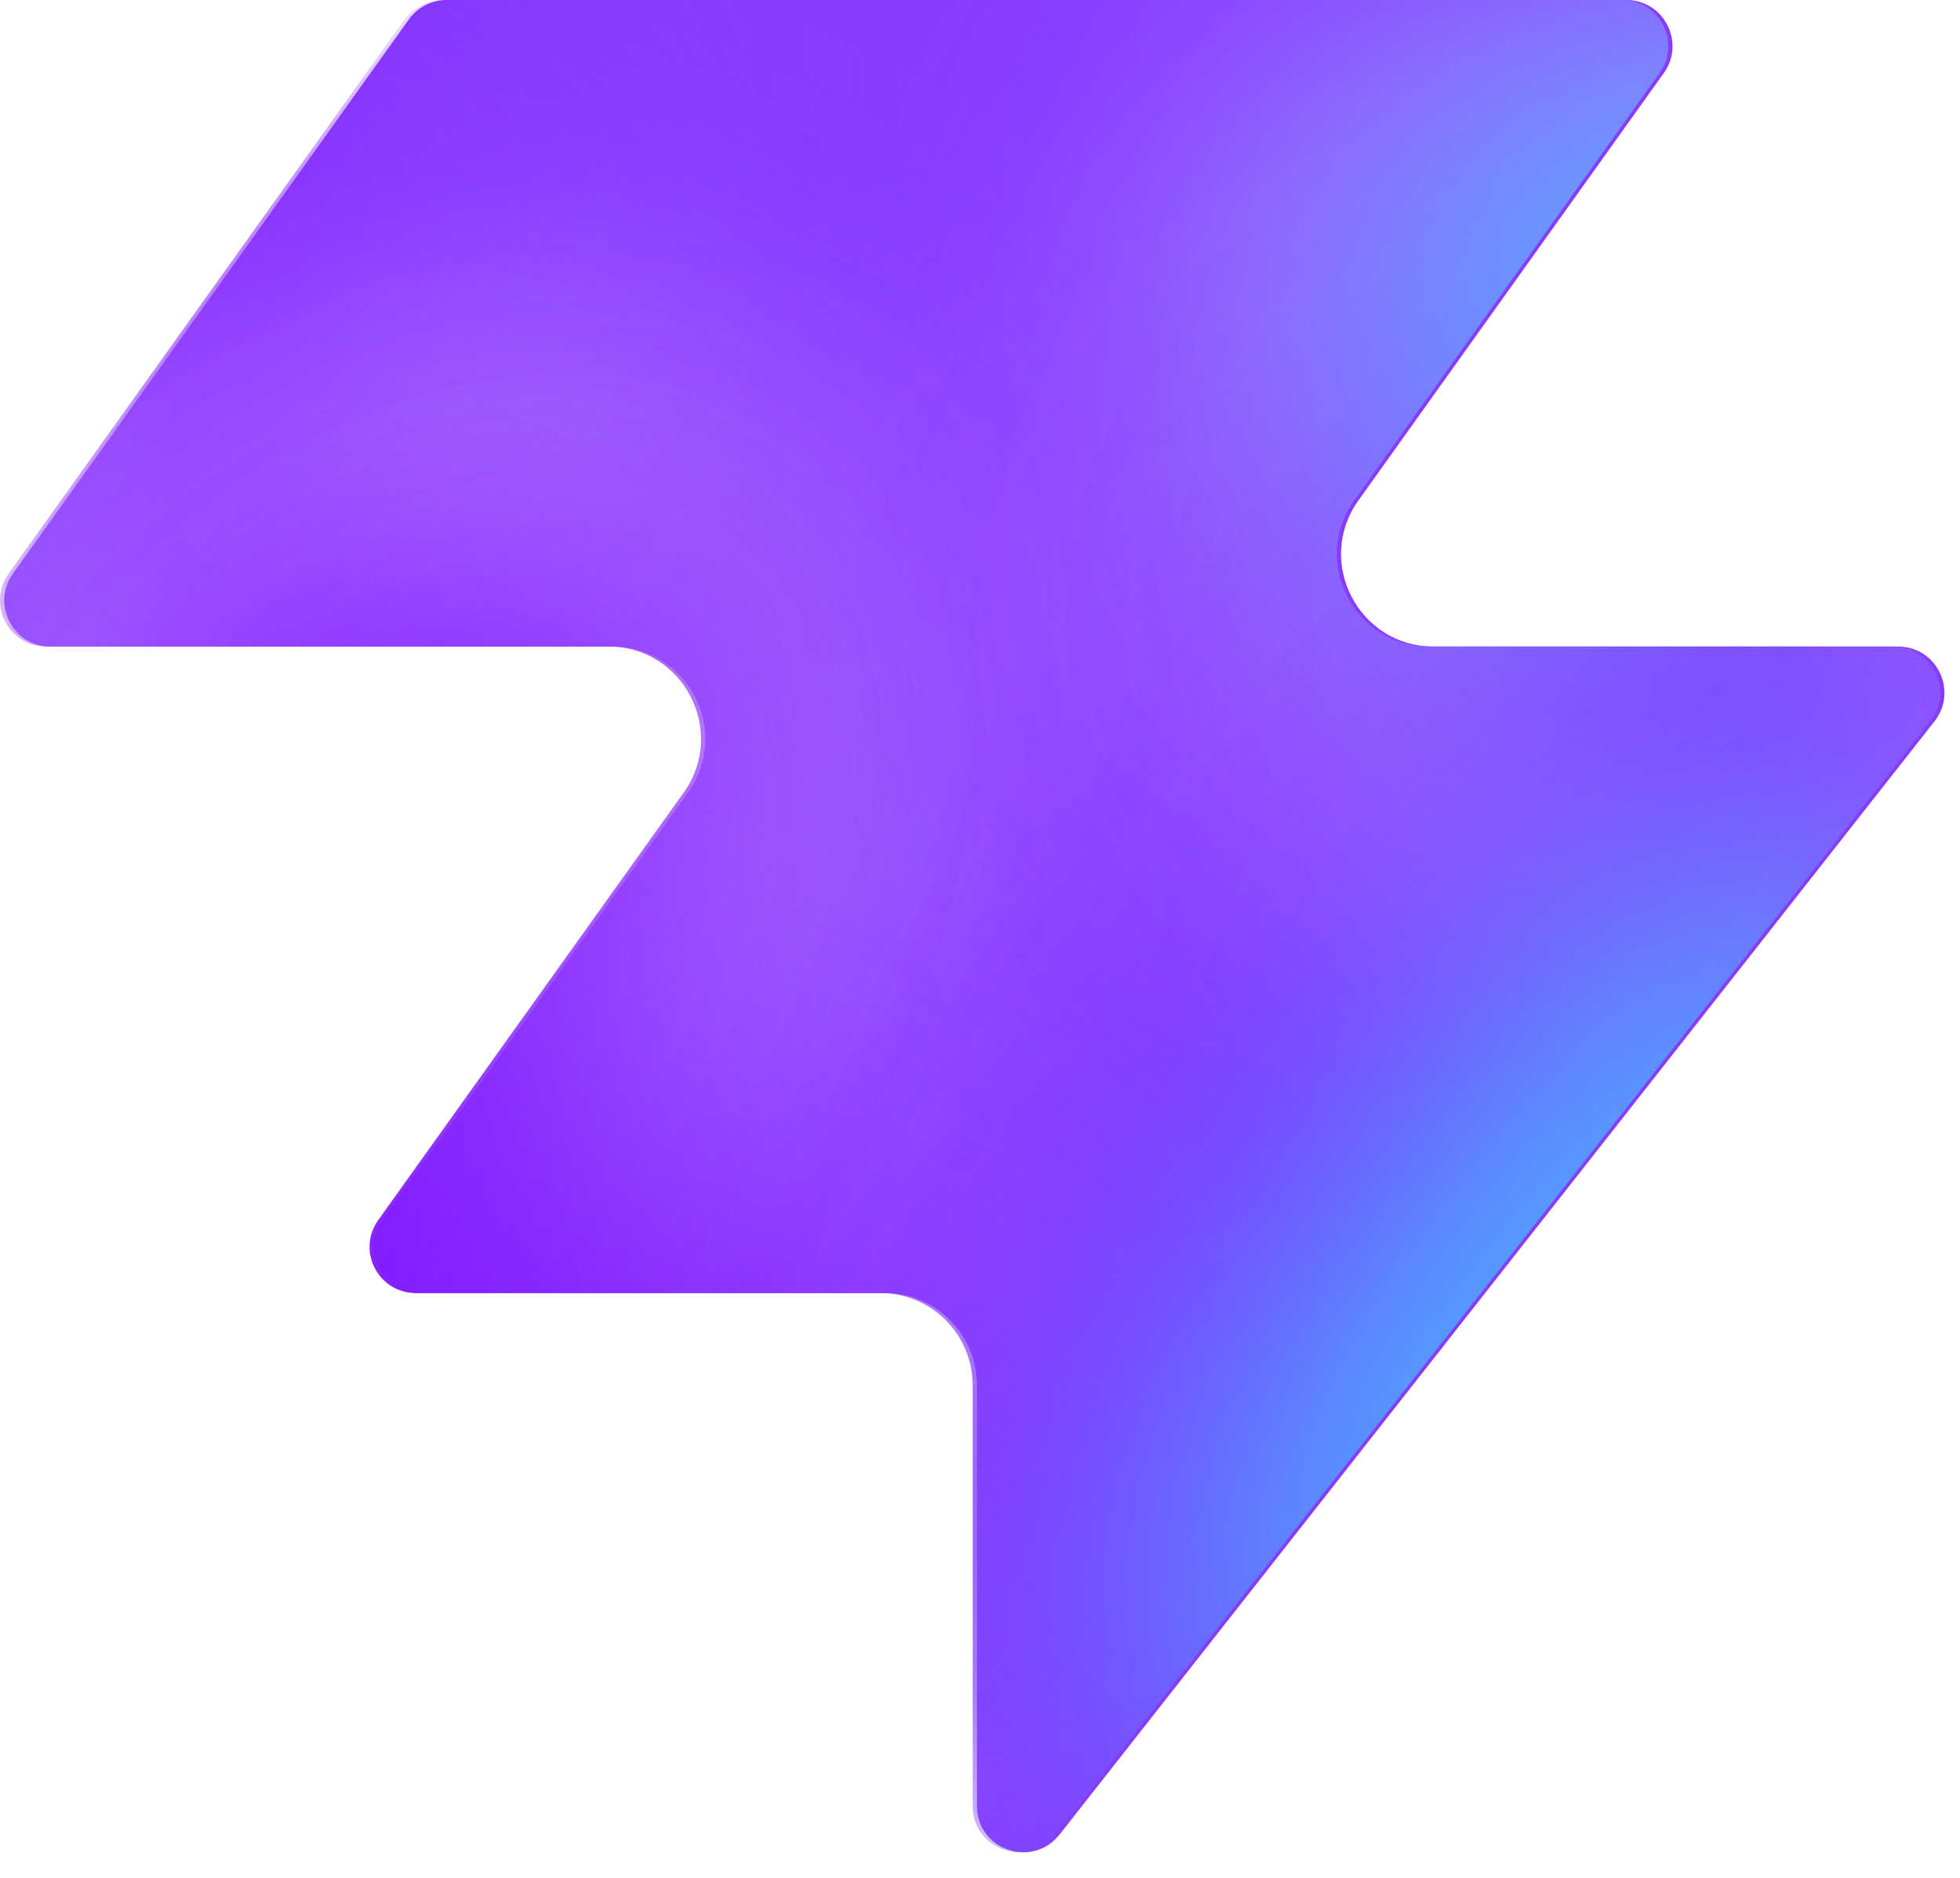
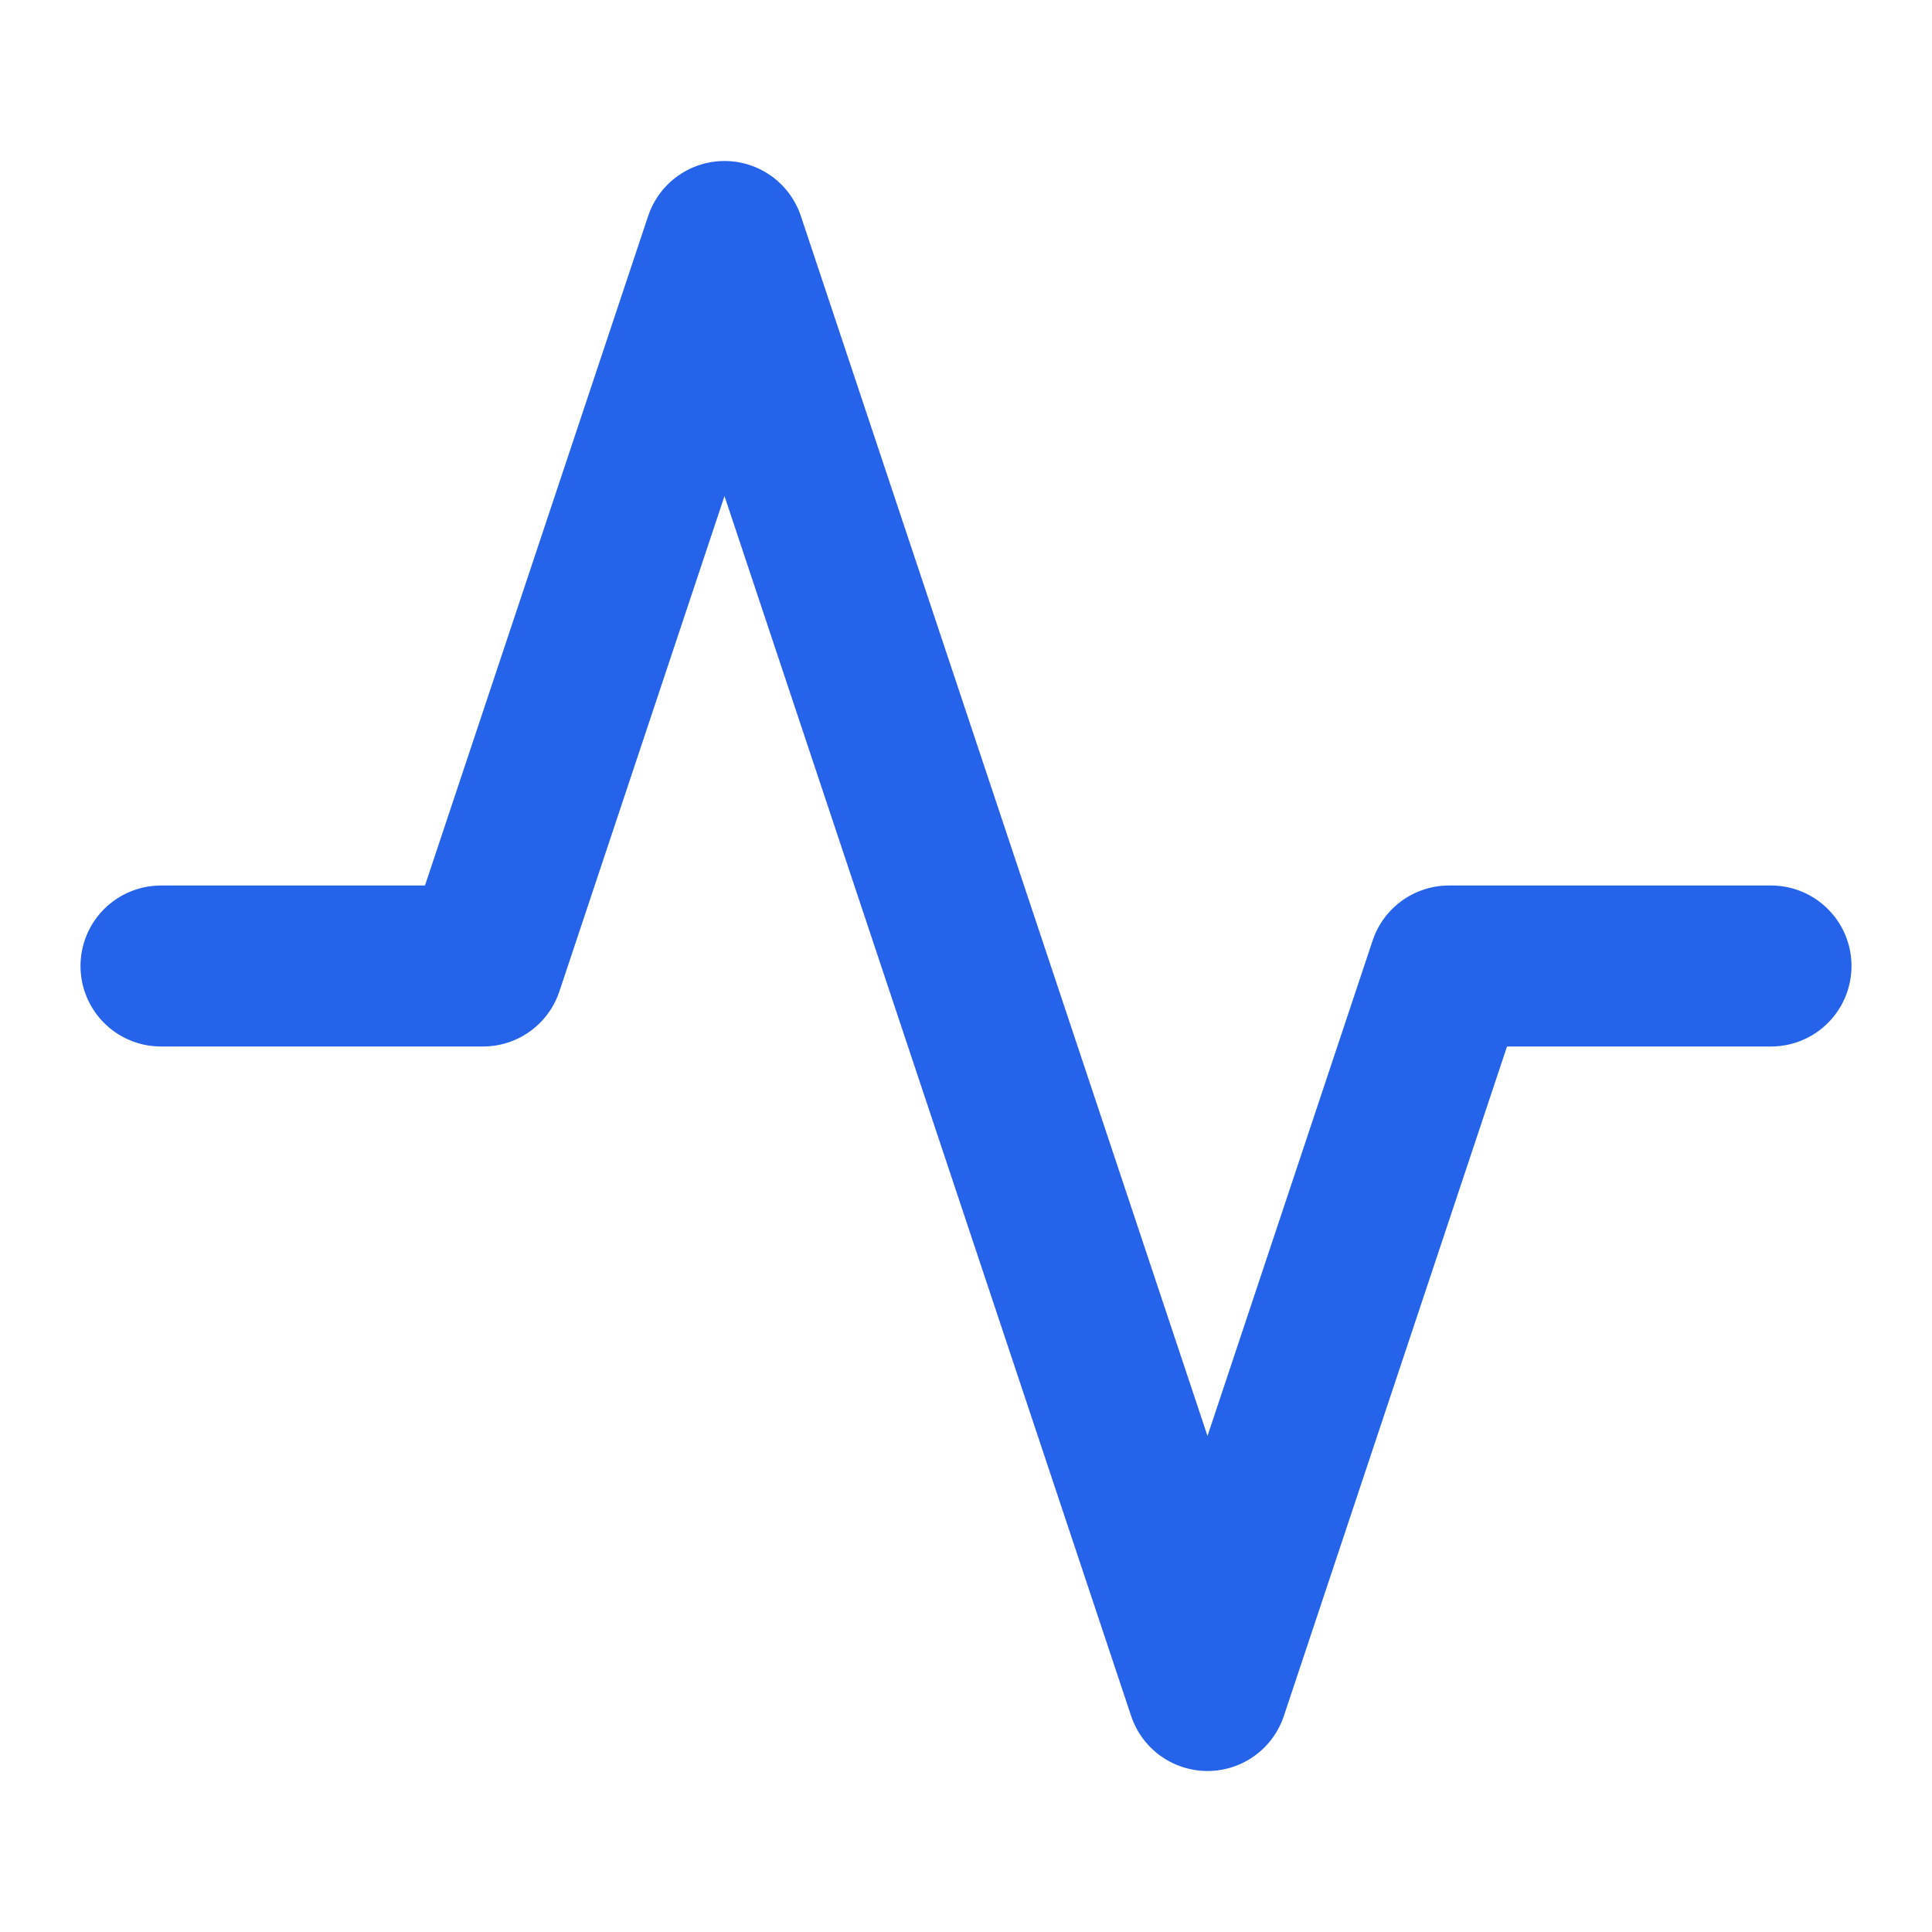
- <svg xmlns="http://www.w3.org/2000/svg" width="48" height="46" fill="none" viewBox="0 0 48 46">
-   <path fill="#863bff" d="M25.946 44.938c-.664.845-2.021.375-2.021-.698V33.937a2.26 2.26 0 0 0-2.262-2.262H10.287c-.92 0-1.456-1.04-.92-1.788l7.48-10.471c1.07-1.497 0-3.578-1.842-3.578H1.237c-.92 0-1.456-1.04-.92-1.788L10.013.474c.214-.297.556-.474.92-.474h28.894c.92 0 1.456 1.04.92 1.788l-7.48 10.471c-1.07 1.498 0 3.579 1.842 3.579h11.377c.943 0 1.473 1.088.89 1.83L25.947 44.94z" style="fill:#863bff;fill:color(display-p3 .525 .23 1);fill-opacity:1" />
-   <mask id="a" width="48" height="46" x="0" y="0" maskUnits="userSpaceOnUse" style="mask-type:alpha">
-     <path fill="#000" d="M25.842 44.938c-.664.844-2.021.375-2.021-.698V33.937a2.26 2.26 0 0 0-2.262-2.262H10.183c-.92 0-1.456-1.04-.92-1.788l7.48-10.471c1.07-1.498 0-3.579-1.842-3.579H1.133c-.92 0-1.456-1.04-.92-1.787L9.91.473c.214-.297.556-.474.92-.474h28.894c.92 0 1.456 1.04.92 1.788l-7.48 10.471c-1.07 1.498 0 3.578 1.842 3.578h11.377c.943 0 1.473 1.088.89 1.832L25.843 44.94z" style="fill:#000;fill-opacity:1" />
-   </mask>
-   <g mask="url(#a)">
-     <g filter="url(#b)">
-       <ellipse cx="5.508" cy="14.704" fill="#ede6ff" rx="5.508" ry="14.704" style="fill:#ede6ff;fill:color(display-p3 .927 .903 1);fill-opacity:1" transform="matrix(.00324 1 1 -.00324 -4.47 31.516)" />
-     </g>
-     <g filter="url(#c)">
-       <ellipse cx="10.399" cy="29.851" fill="#ede6ff" rx="10.399" ry="29.851" style="fill:#ede6ff;fill:color(display-p3 .927 .903 1);fill-opacity:1" transform="matrix(.00324 1 1 -.00324 -39.328 7.883)" />
-     </g>
-     <g filter="url(#d)">
-       <ellipse cx="5.508" cy="30.487" fill="#7e14ff" rx="5.508" ry="30.487" style="fill:#7e14ff;fill:color(display-p3 .492 .077 1);fill-opacity:1" transform="rotate(89.814 -25.913 -14.639)scale(1 -1)" />
-     </g>
-     <g filter="url(#e)">
-       <ellipse cx="5.508" cy="30.599" fill="#7e14ff" rx="5.508" ry="30.599" style="fill:#7e14ff;fill:color(display-p3 .492 .077 1);fill-opacity:1" transform="rotate(89.814 -32.644 -3.334)scale(1 -1)" />
-     </g>
-     <g filter="url(#f)">
-       <ellipse cx="5.508" cy="30.599" fill="#7e14ff" rx="5.508" ry="30.599" style="fill:#7e14ff;fill:color(display-p3 .492 .077 1);fill-opacity:1" transform="matrix(.00324 1 1 -.00324 -34.34 30.47)" />
-     </g>
-     <g filter="url(#g)">
-       <ellipse cx="14.072" cy="22.078" fill="#ede6ff" rx="14.072" ry="22.078" style="fill:#ede6ff;fill:color(display-p3 .927 .903 1);fill-opacity:1" transform="rotate(93.35 24.506 48.493)scale(-1 1)" />
-     </g>
-     <g filter="url(#h)">
-       <ellipse cx="3.47" cy="21.501" fill="#7e14ff" rx="3.47" ry="21.501" style="fill:#7e14ff;fill:color(display-p3 .492 .077 1);fill-opacity:1" transform="rotate(89.009 28.708 47.59)scale(-1 1)" />
-     </g>
-     <g filter="url(#i)">
-       <ellipse cx="3.47" cy="21.501" fill="#7e14ff" rx="3.47" ry="21.501" style="fill:#7e14ff;fill:color(display-p3 .492 .077 1);fill-opacity:1" transform="rotate(89.009 28.708 47.59)scale(-1 1)" />
-     </g>
-     <g filter="url(#j)">
-       <ellipse cx=".387" cy="8.972" fill="#7e14ff" rx="4.407" ry="29.108" style="fill:#7e14ff;fill:color(display-p3 .492 .077 1);fill-opacity:1" transform="rotate(39.51 .387 8.972)" />
-     </g>
-     <g filter="url(#k)">
-       <ellipse cx="47.523" cy="-6.092" fill="#7e14ff" rx="4.407" ry="29.108" style="fill:#7e14ff;fill:color(display-p3 .492 .077 1);fill-opacity:1" transform="rotate(37.892 47.523 -6.092)" />
-     </g>
-     <g filter="url(#l)">
-       <ellipse cx="41.412" cy="6.333" fill="#47bfff" rx="5.971" ry="9.665" style="fill:#47bfff;fill:color(display-p3 .28 .748 1);fill-opacity:1" transform="rotate(37.892 41.412 6.333)" />
-     </g>
-     <g filter="url(#m)">
-       <ellipse cx="-1.879" cy="38.332" fill="#7e14ff" rx="4.407" ry="29.108" style="fill:#7e14ff;fill:color(display-p3 .492 .077 1);fill-opacity:1" transform="rotate(37.892 -1.88 38.332)" />
-     </g>
-     <g filter="url(#n)">
-       <ellipse cx="-1.879" cy="38.332" fill="#7e14ff" rx="4.407" ry="29.108" style="fill:#7e14ff;fill:color(display-p3 .492 .077 1);fill-opacity:1" transform="rotate(37.892 -1.88 38.332)" />
-     </g>
-     <g filter="url(#o)">
-       <ellipse cx="35.651" cy="29.907" fill="#7e14ff" rx="4.407" ry="29.108" style="fill:#7e14ff;fill:color(display-p3 .492 .077 1);fill-opacity:1" transform="rotate(37.892 35.651 29.907)" />
-     </g>
-     <g filter="url(#p)">
-       <ellipse cx="38.418" cy="32.4" fill="#47bfff" rx="5.971" ry="15.297" style="fill:#47bfff;fill:color(display-p3 .28 .748 1);fill-opacity:1" transform="rotate(37.892 38.418 32.4)" />
-     </g>
-   </g>
-   <defs>
-     <filter id="b" width="60.045" height="41.654" x="-19.77" y="16.149" color-interpolation-filters="sRGB" filterUnits="userSpaceOnUse">
-       <feFlood flood-opacity="0" result="BackgroundImageFix" />
-       <feBlend in="SourceGraphic" in2="BackgroundImageFix" result="shape" />
-       <feGaussianBlur result="effect1_foregroundBlur_2002_17158" stdDeviation="7.659" />
-     </filter>
-     <filter id="c" width="90.34" height="51.437" x="-54.613" y="-7.533" color-interpolation-filters="sRGB" filterUnits="userSpaceOnUse">
-       <feFlood flood-opacity="0" result="BackgroundImageFix" />
-       <feBlend in="SourceGraphic" in2="BackgroundImageFix" result="shape" />
-       <feGaussianBlur result="effect1_foregroundBlur_2002_17158" stdDeviation="7.659" />
-     </filter>
-     <filter id="d" width="79.355" height="29.4" x="-49.64" y="2.03" color-interpolation-filters="sRGB" filterUnits="userSpaceOnUse">
-       <feFlood flood-opacity="0" result="BackgroundImageFix" />
-       <feBlend in="SourceGraphic" in2="BackgroundImageFix" result="shape" />
-       <feGaussianBlur result="effect1_foregroundBlur_2002_17158" stdDeviation="4.596" />
-     </filter>
-     <filter id="e" width="79.579" height="29.4" x="-45.045" y="20.029" color-interpolation-filters="sRGB" filterUnits="userSpaceOnUse">
-       <feFlood flood-opacity="0" result="BackgroundImageFix" />
-       <feBlend in="SourceGraphic" in2="BackgroundImageFix" result="shape" />
-       <feGaussianBlur result="effect1_foregroundBlur_2002_17158" stdDeviation="4.596" />
-     </filter>
-     <filter id="f" width="79.579" height="29.4" x="-43.513" y="21.178" color-interpolation-filters="sRGB" filterUnits="userSpaceOnUse">
-       <feFlood flood-opacity="0" result="BackgroundImageFix" />
-       <feBlend in="SourceGraphic" in2="BackgroundImageFix" result="shape" />
-       <feGaussianBlur result="effect1_foregroundBlur_2002_17158" stdDeviation="4.596" />
-     </filter>
-     <filter id="g" width="74.749" height="58.852" x="15.756" y="-17.901" color-interpolation-filters="sRGB" filterUnits="userSpaceOnUse">
-       <feFlood flood-opacity="0" result="BackgroundImageFix" />
-       <feBlend in="SourceGraphic" in2="BackgroundImageFix" result="shape" />
-       <feGaussianBlur result="effect1_foregroundBlur_2002_17158" stdDeviation="7.659" />
-     </filter>
-     <filter id="h" width="61.377" height="25.362" x="23.548" y="2.284" color-interpolation-filters="sRGB" filterUnits="userSpaceOnUse">
-       <feFlood flood-opacity="0" result="BackgroundImageFix" />
-       <feBlend in="SourceGraphic" in2="BackgroundImageFix" result="shape" />
-       <feGaussianBlur result="effect1_foregroundBlur_2002_17158" stdDeviation="4.596" />
-     </filter>
-     <filter id="i" width="61.377" height="25.362" x="23.548" y="2.284" color-interpolation-filters="sRGB" filterUnits="userSpaceOnUse">
-       <feFlood flood-opacity="0" result="BackgroundImageFix" />
-       <feBlend in="SourceGraphic" in2="BackgroundImageFix" result="shape" />
-       <feGaussianBlur result="effect1_foregroundBlur_2002_17158" stdDeviation="4.596" />
-     </filter>
-     <filter id="j" width="56.045" height="63.649" x="-27.636" y="-22.853" color-interpolation-filters="sRGB" filterUnits="userSpaceOnUse">
-       <feFlood flood-opacity="0" result="BackgroundImageFix" />
-       <feBlend in="SourceGraphic" in2="BackgroundImageFix" result="shape" />
-       <feGaussianBlur result="effect1_foregroundBlur_2002_17158" stdDeviation="4.596" />
-     </filter>
-     <filter id="k" width="54.814" height="64.646" x="20.116" y="-38.415" color-interpolation-filters="sRGB" filterUnits="userSpaceOnUse">
-       <feFlood flood-opacity="0" result="BackgroundImageFix" />
-       <feBlend in="SourceGraphic" in2="BackgroundImageFix" result="shape" />
-       <feGaussianBlur result="effect1_foregroundBlur_2002_17158" stdDeviation="4.596" />
-     </filter>
-     <filter id="l" width="33.541" height="35.313" x="24.641" y="-11.323" color-interpolation-filters="sRGB" filterUnits="userSpaceOnUse">
-       <feFlood flood-opacity="0" result="BackgroundImageFix" />
-       <feBlend in="SourceGraphic" in2="BackgroundImageFix" result="shape" />
-       <feGaussianBlur result="effect1_foregroundBlur_2002_17158" stdDeviation="4.596" />
-     </filter>
-     <filter id="m" width="54.814" height="64.646" x="-29.286" y="6.009" color-interpolation-filters="sRGB" filterUnits="userSpaceOnUse">
-       <feFlood flood-opacity="0" result="BackgroundImageFix" />
-       <feBlend in="SourceGraphic" in2="BackgroundImageFix" result="shape" />
-       <feGaussianBlur result="effect1_foregroundBlur_2002_17158" stdDeviation="4.596" />
-     </filter>
-     <filter id="n" width="54.814" height="64.646" x="-29.286" y="6.009" color-interpolation-filters="sRGB" filterUnits="userSpaceOnUse">
-       <feFlood flood-opacity="0" result="BackgroundImageFix" />
-       <feBlend in="SourceGraphic" in2="BackgroundImageFix" result="shape" />
-       <feGaussianBlur result="effect1_foregroundBlur_2002_17158" stdDeviation="4.596" />
-     </filter>
-     <filter id="o" width="54.814" height="64.646" x="8.244" y="-2.416" color-interpolation-filters="sRGB" filterUnits="userSpaceOnUse">
-       <feFlood flood-opacity="0" result="BackgroundImageFix" />
-       <feBlend in="SourceGraphic" in2="BackgroundImageFix" result="shape" />
-       <feGaussianBlur result="effect1_foregroundBlur_2002_17158" stdDeviation="4.596" />
-     </filter>
-     <filter id="p" width="39.409" height="43.623" x="18.713" y="10.588" color-interpolation-filters="sRGB" filterUnits="userSpaceOnUse">
-       <feFlood flood-opacity="0" result="BackgroundImageFix" />
-       <feBlend in="SourceGraphic" in2="BackgroundImageFix" result="shape" />
-       <feGaussianBlur result="effect1_foregroundBlur_2002_17158" stdDeviation="4.596" />
-     </filter>
-   </defs>
+ <svg xmlns="http://www.w3.org/2000/svg" viewBox="0 0 24 24" fill="none" stroke="#2563EB" stroke-width="2" stroke-linecap="round" stroke-linejoin="round">
+   <path d="M22 12h-4l-3 9L9 3l-3 9H2" />
</svg>
